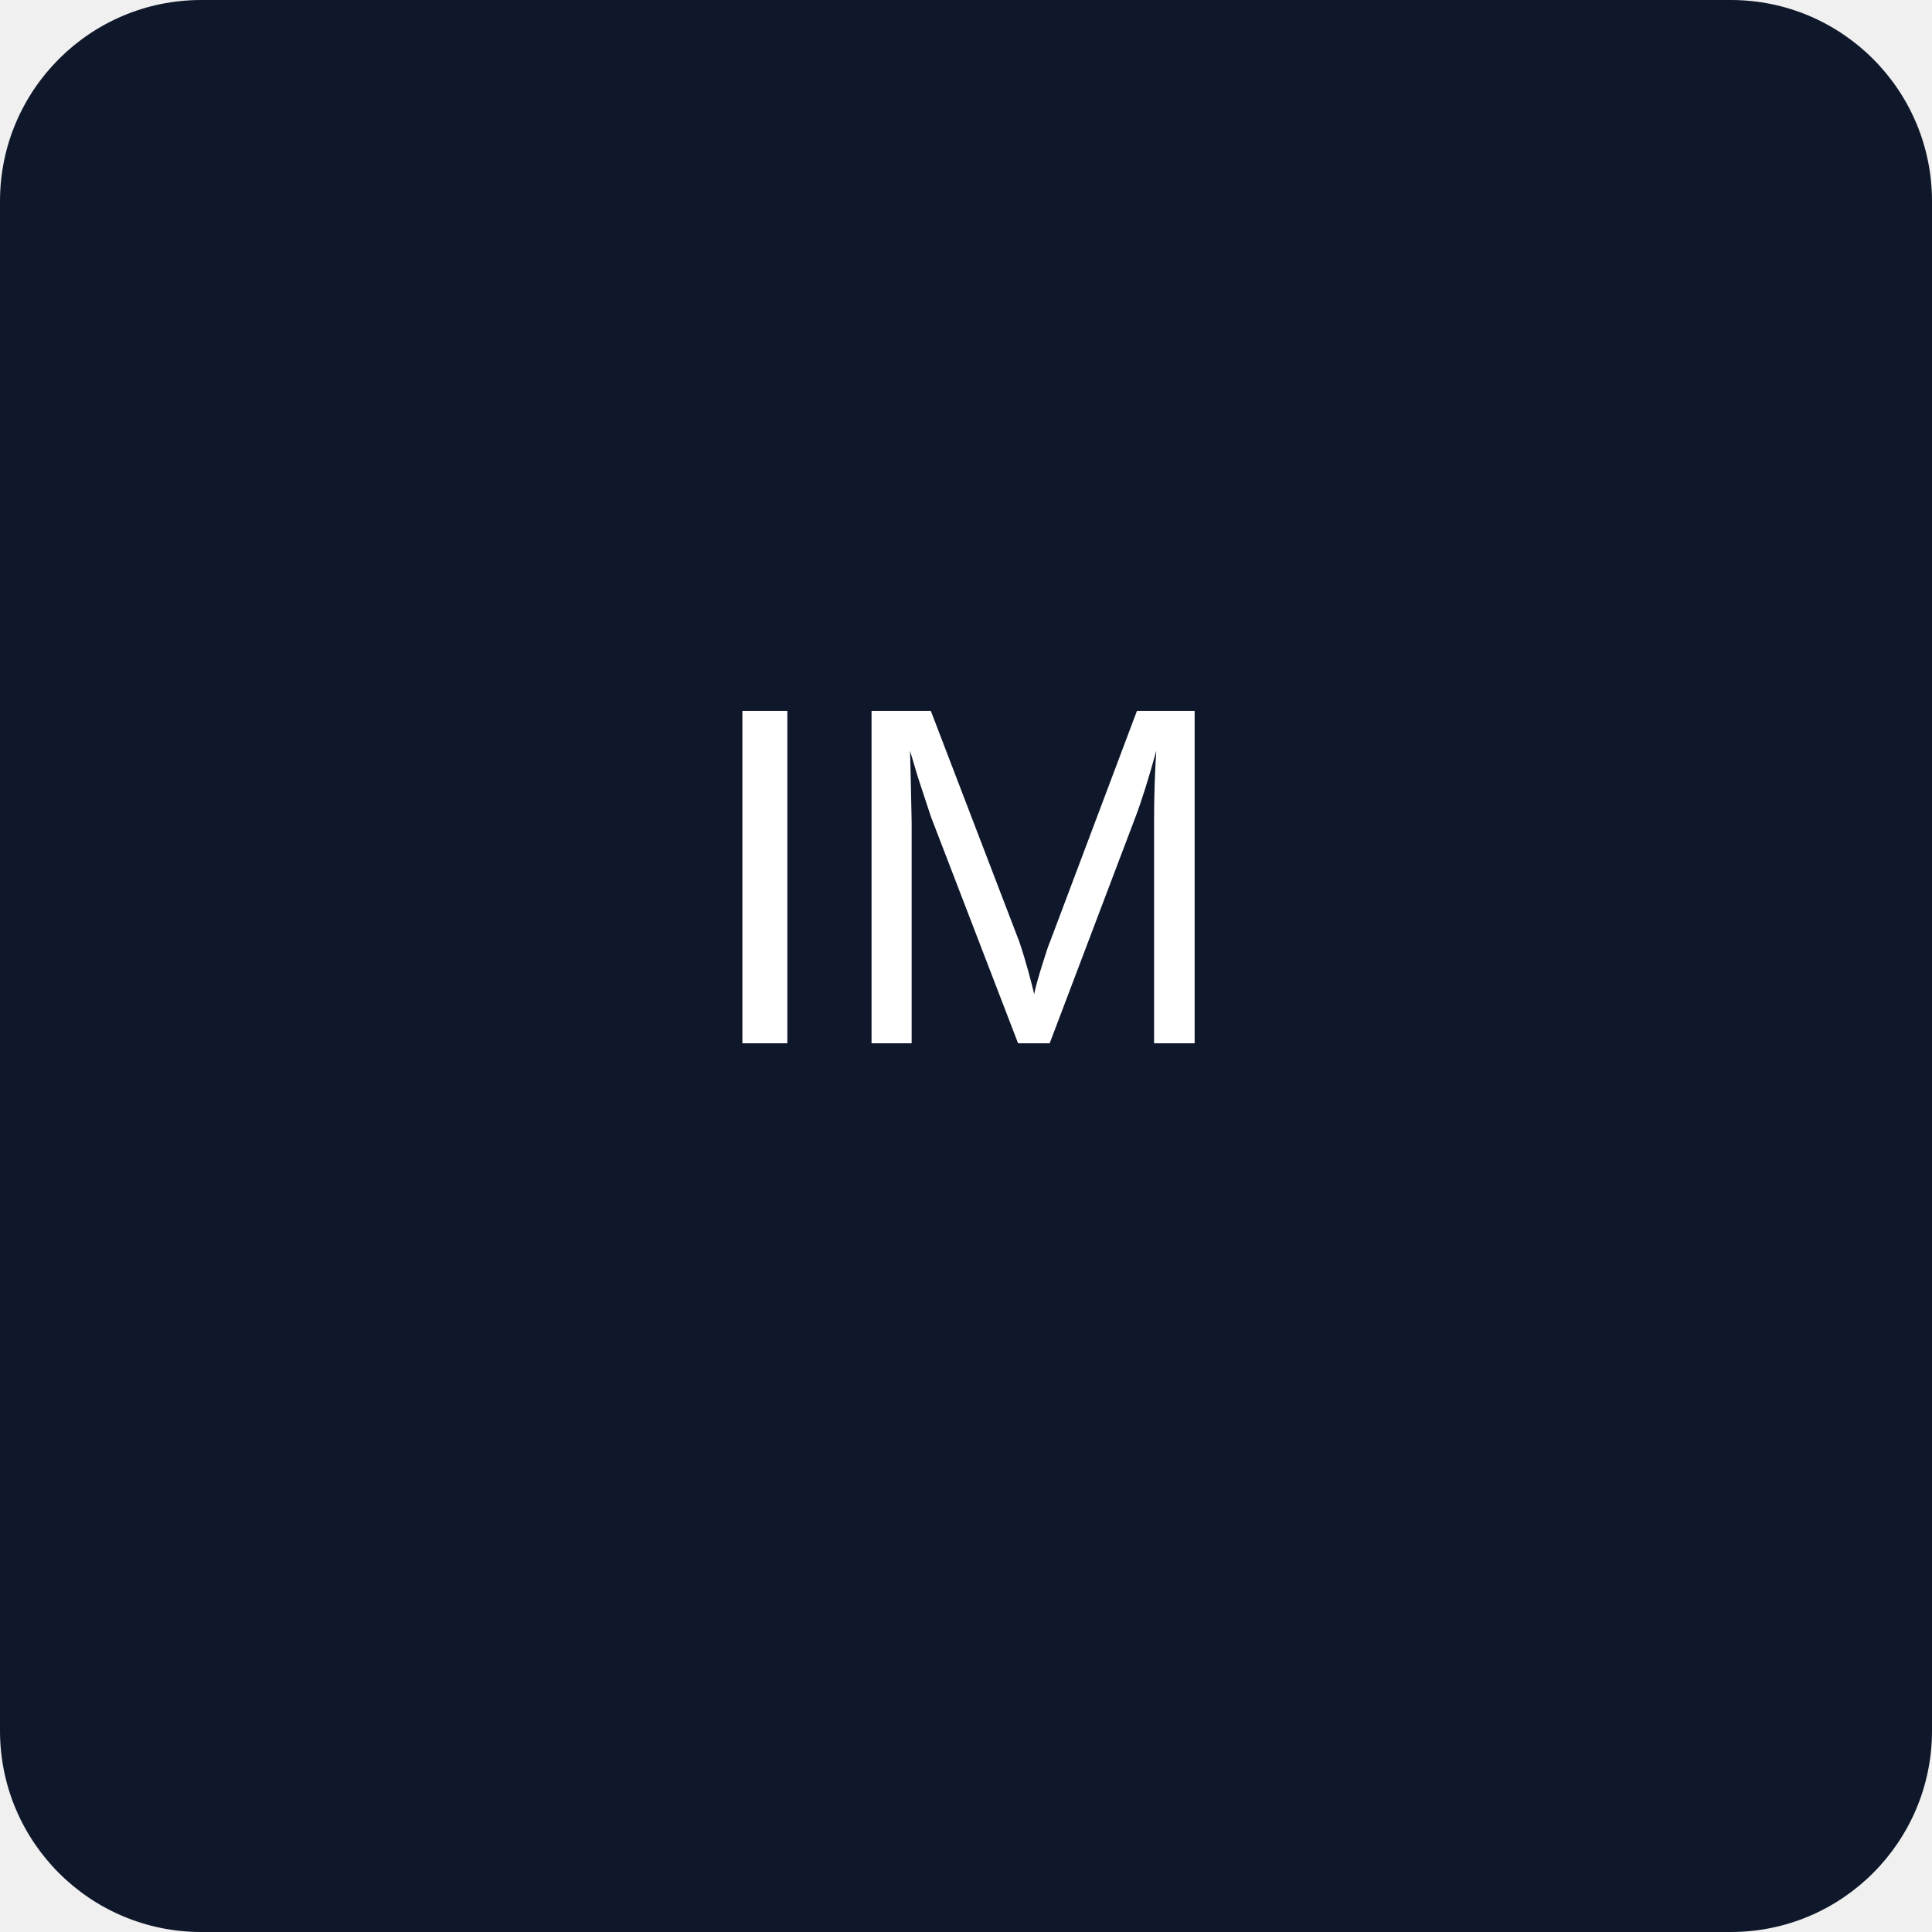
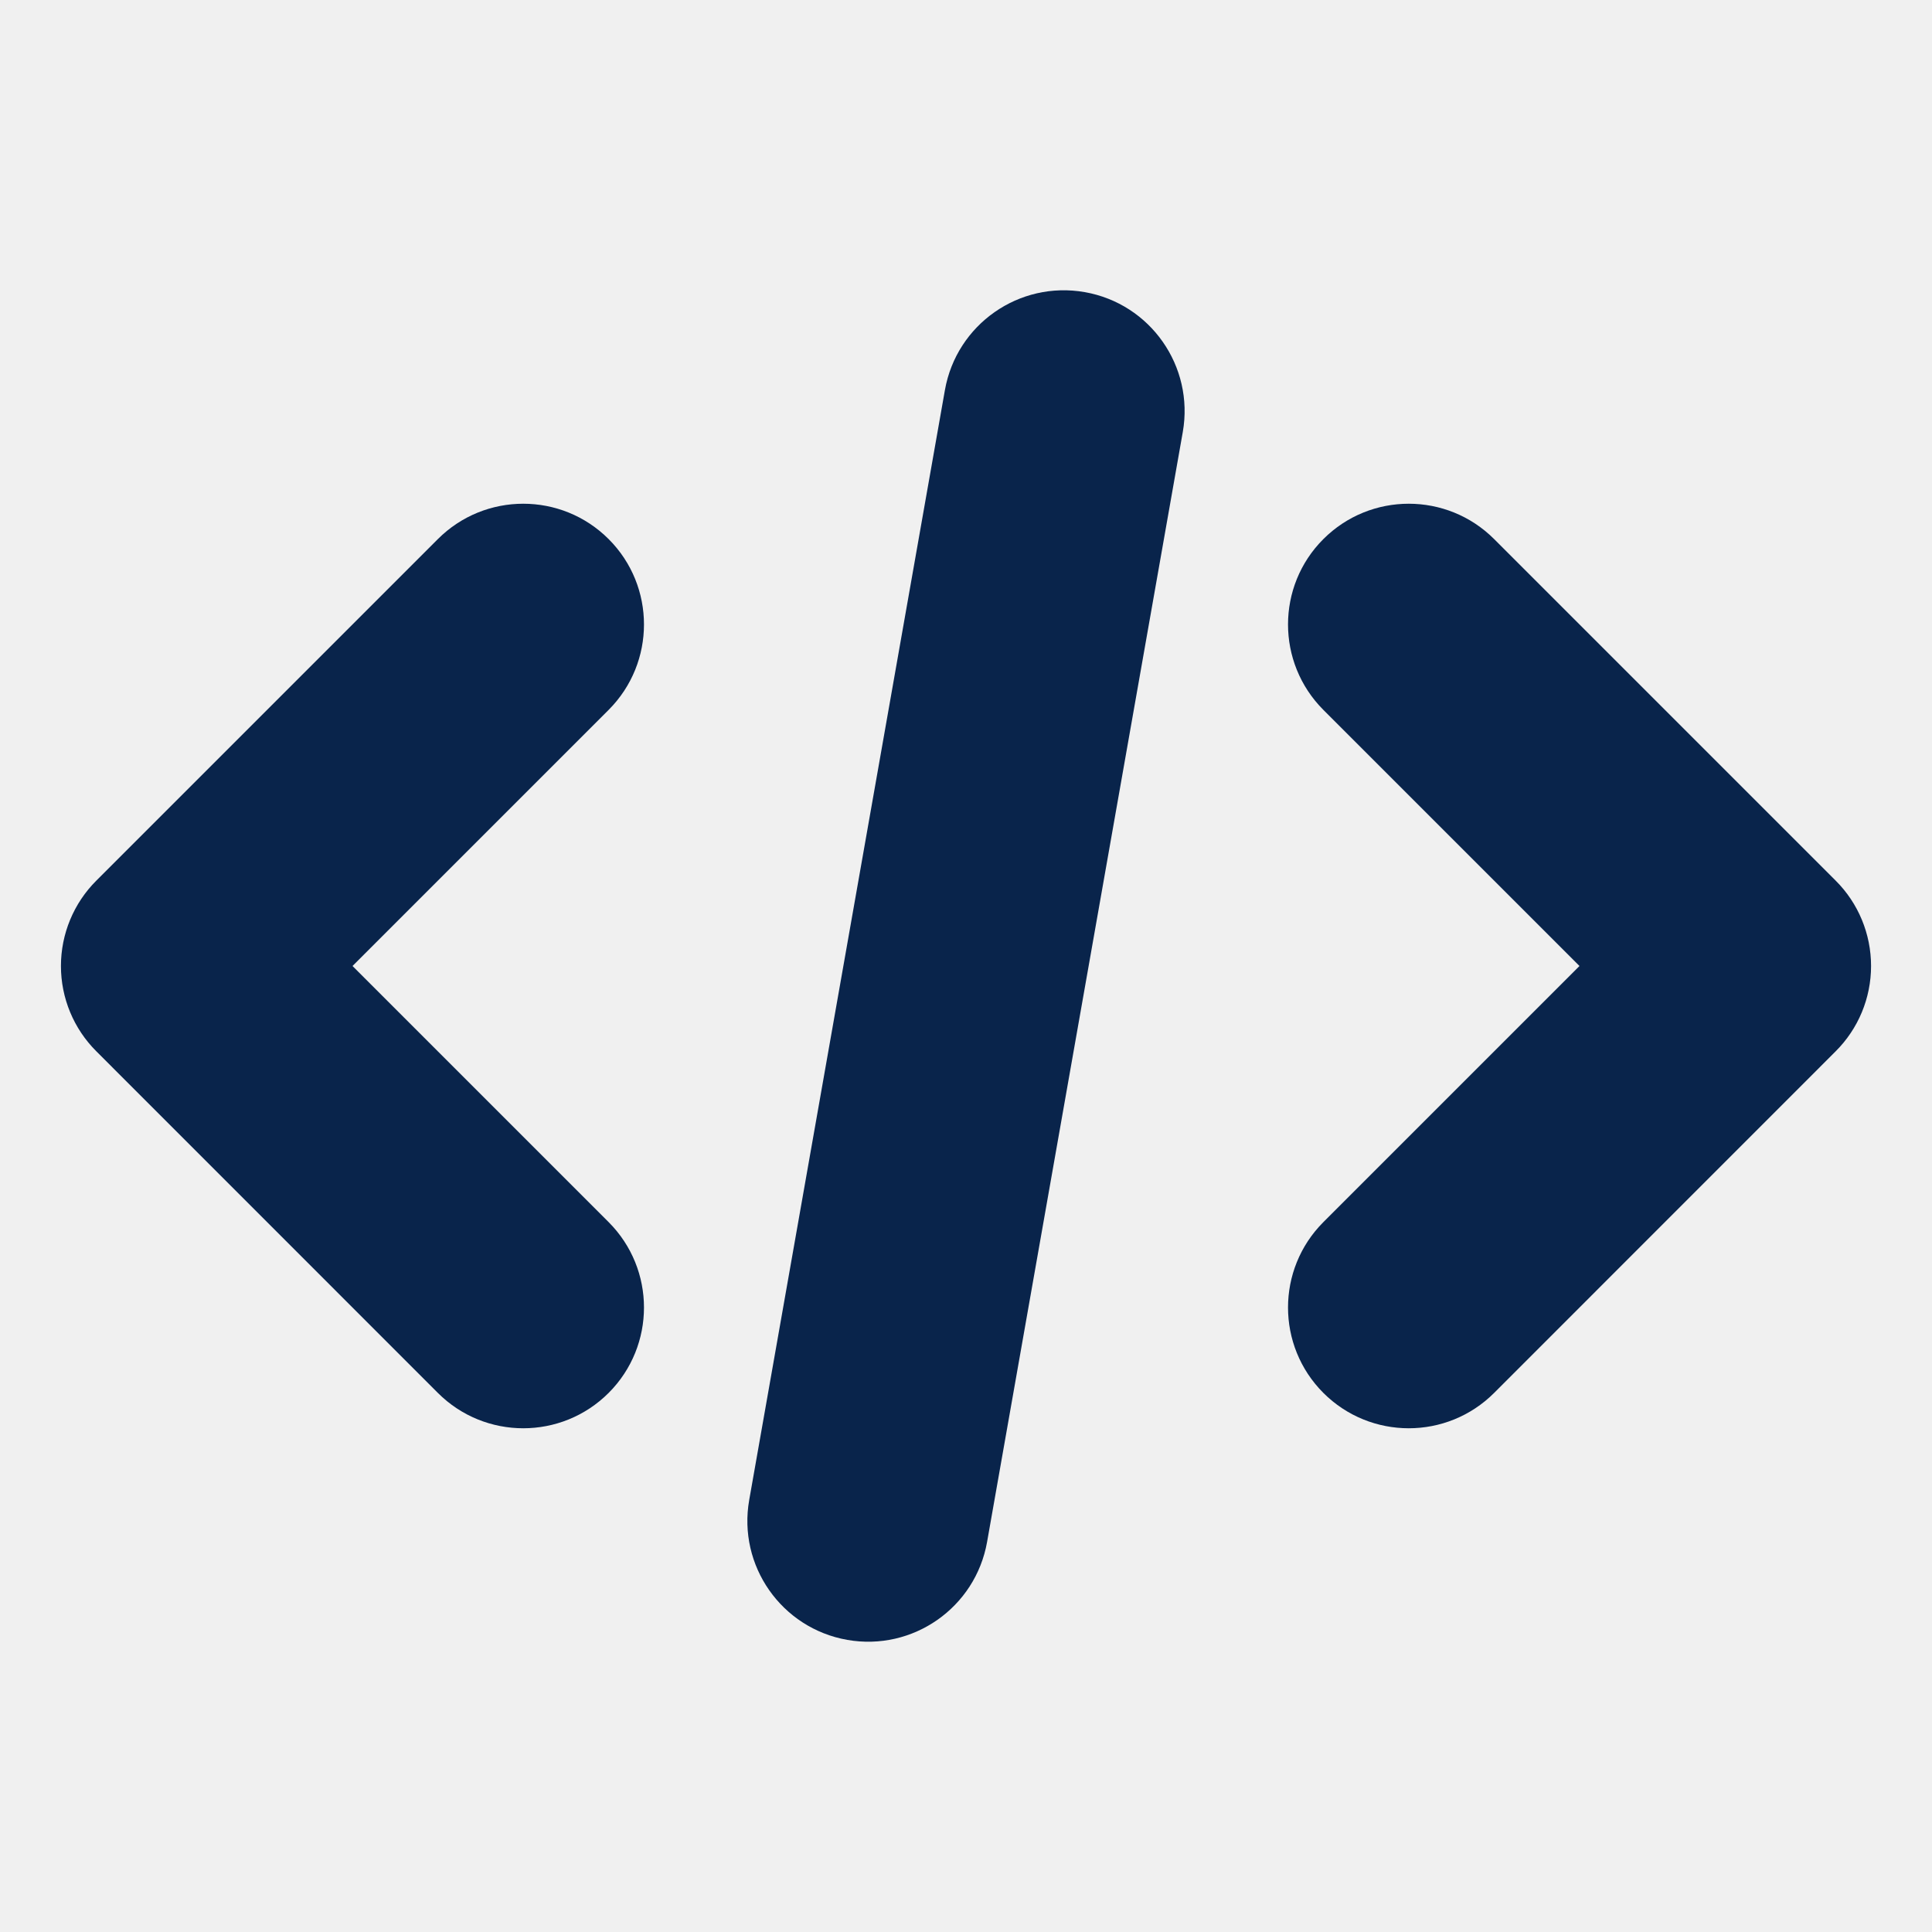
- <svg xmlns="http://www.w3.org/2000/svg" width="192" height="192" viewBox="0 0 192 192">
-   <rect width="100%" height="100%" fill="#0f172a" rx="20" />
-   <text x="50%" y="54%" font-family="Arial, Helvetica, sans-serif" font-size="48" fill="#fff" text-anchor="middle" alignment-baseline="middle">IM</text>
+ <svg xmlns="http://www.w3.org/2000/svg" viewBox="0 0 24 24" version="1.1" fill="#000000">
+   <g id="SVGRepo_bgCarrier" stroke-width="0" />
+   <g id="SVGRepo_tracerCarrier" stroke-linecap="round" stroke-linejoin="round" />
+   <g id="SVGRepo_iconCarrier">
+     <g id="页面-1" stroke="none" stroke-width="1" fill="none" fill-rule="evenodd">
+       <g id="Development" transform="translate(0, -48)" fill-rule="nonzero">
+         <g id="code_fill" transform="translate(0, 48)">
+           <path d="M24,0 L24,24 L0,24 L0,0 L24,0 Z M12.593,23.258 L12.582,23.26 L12.511,23.295 L12.492,23.299 L12.492,23.299 L12.477,23.295 L12.406,23.26 C12.396,23.256 12.387,23.259 12.382,23.265 L12.378,23.276 L12.361,23.703 L12.366,23.723 L12.377,23.736 L12.48,23.81 L12.495,23.814 L12.495,23.814 L12.507,23.81 L12.611,23.736 L12.623,23.72 L12.623,23.72 L12.627,23.703 L12.61,23.276 C12.608,23.266 12.601,23.259 12.593,23.258 L12.593,23.258 Z M12.858,23.145 L12.845,23.147 L12.66,23.24 L12.65,23.25 L12.65,23.25 L12.647,23.261 L12.665,23.691 L12.67,23.703 L12.67,23.703 L12.678,23.71 L12.879,23.803 C12.891,23.807 12.902,23.803 12.908,23.795 L12.912,23.781 L12.878,23.167 C12.875,23.155 12.867,23.147 12.858,23.145 L12.858,23.145 Z M12.143,23.147 C12.133,23.142 12.122,23.145 12.116,23.153 L12.11,23.167 L12.076,23.781 C12.075,23.793 12.083,23.802 12.093,23.805 L12.108,23.803 L12.309,23.71 L12.319,23.702 L12.319,23.702 L12.323,23.691 L12.34,23.261 L12.337,23.249 L12.337,23.249 L12.328,23.24 L12.143,23.147 Z" id="MingCute" fill-rule="nonzero" />
+           <path d="M13.476,3.629 C14.292,3.773 14.836,4.551 14.693,5.367 L12.262,19.154 C12.118,19.97 11.34,20.515 10.524,20.371 C9.708,20.227 9.163,19.449 9.307,18.633 L11.738,4.846 C11.882,4.03 12.66,3.485 13.476,3.629 Z M7.561,6.697 C8.146,7.282 8.146,8.232 7.561,8.818 L4.379,12 L7.561,15.182 C8.146,15.768 8.146,16.717 7.561,17.303 C6.975,17.889 6.025,17.889 5.439,17.303 L1.197,13.06 C0.915,12.779 0.757,12.398 0.757,12 C0.757,11.602 0.915,11.22 1.197,10.939 L5.439,6.697 C6.025,6.111 6.975,6.111 7.561,6.697 Z M18.561,6.697 L22.803,10.939 C23.085,11.22 23.243,11.602 23.243,12 C23.243,12.398 23.085,12.779 22.803,13.06 L18.561,17.303 C17.975,17.889 17.025,17.889 16.439,17.303 C15.854,16.717 15.854,15.768 16.439,15.182 L19.621,12 L16.439,8.818 C15.854,8.232 15.854,7.282 16.439,6.697 C17.025,6.111 17.975,6.111 18.561,6.697 Z" id="形状" fill="#09244B" />
+         </g>
+       </g>
+     </g>
+   </g>
</svg>
